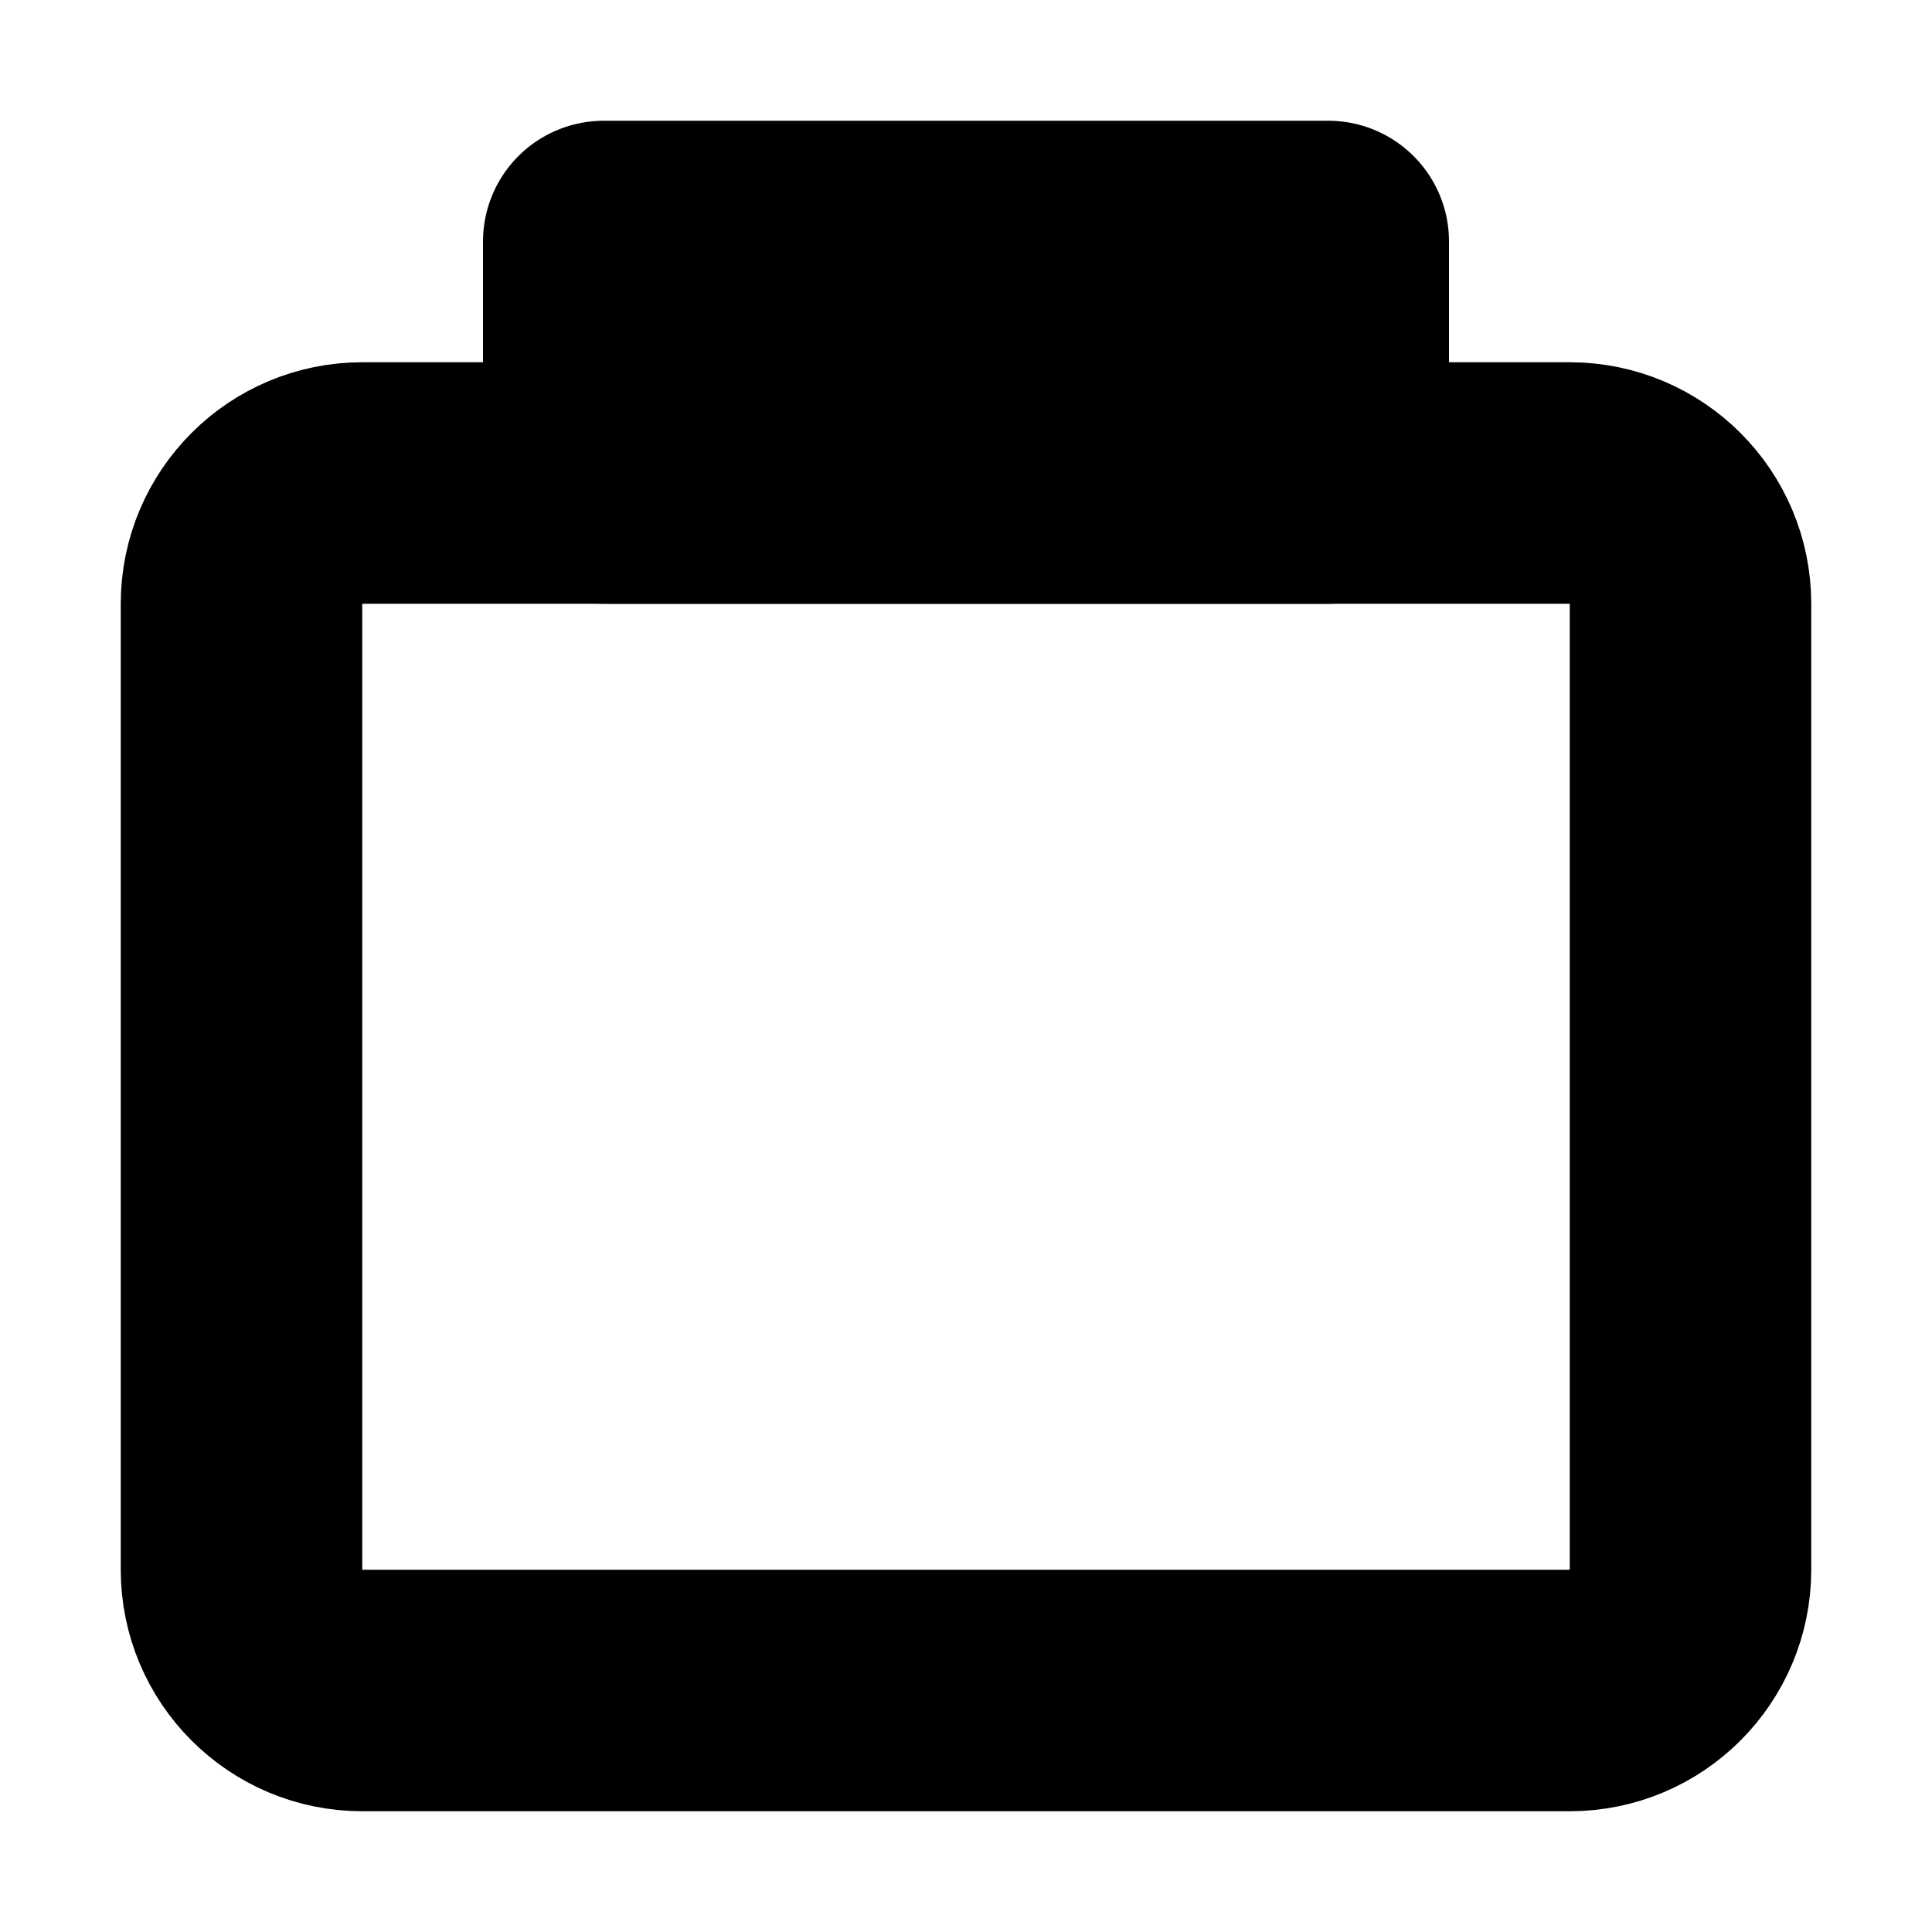
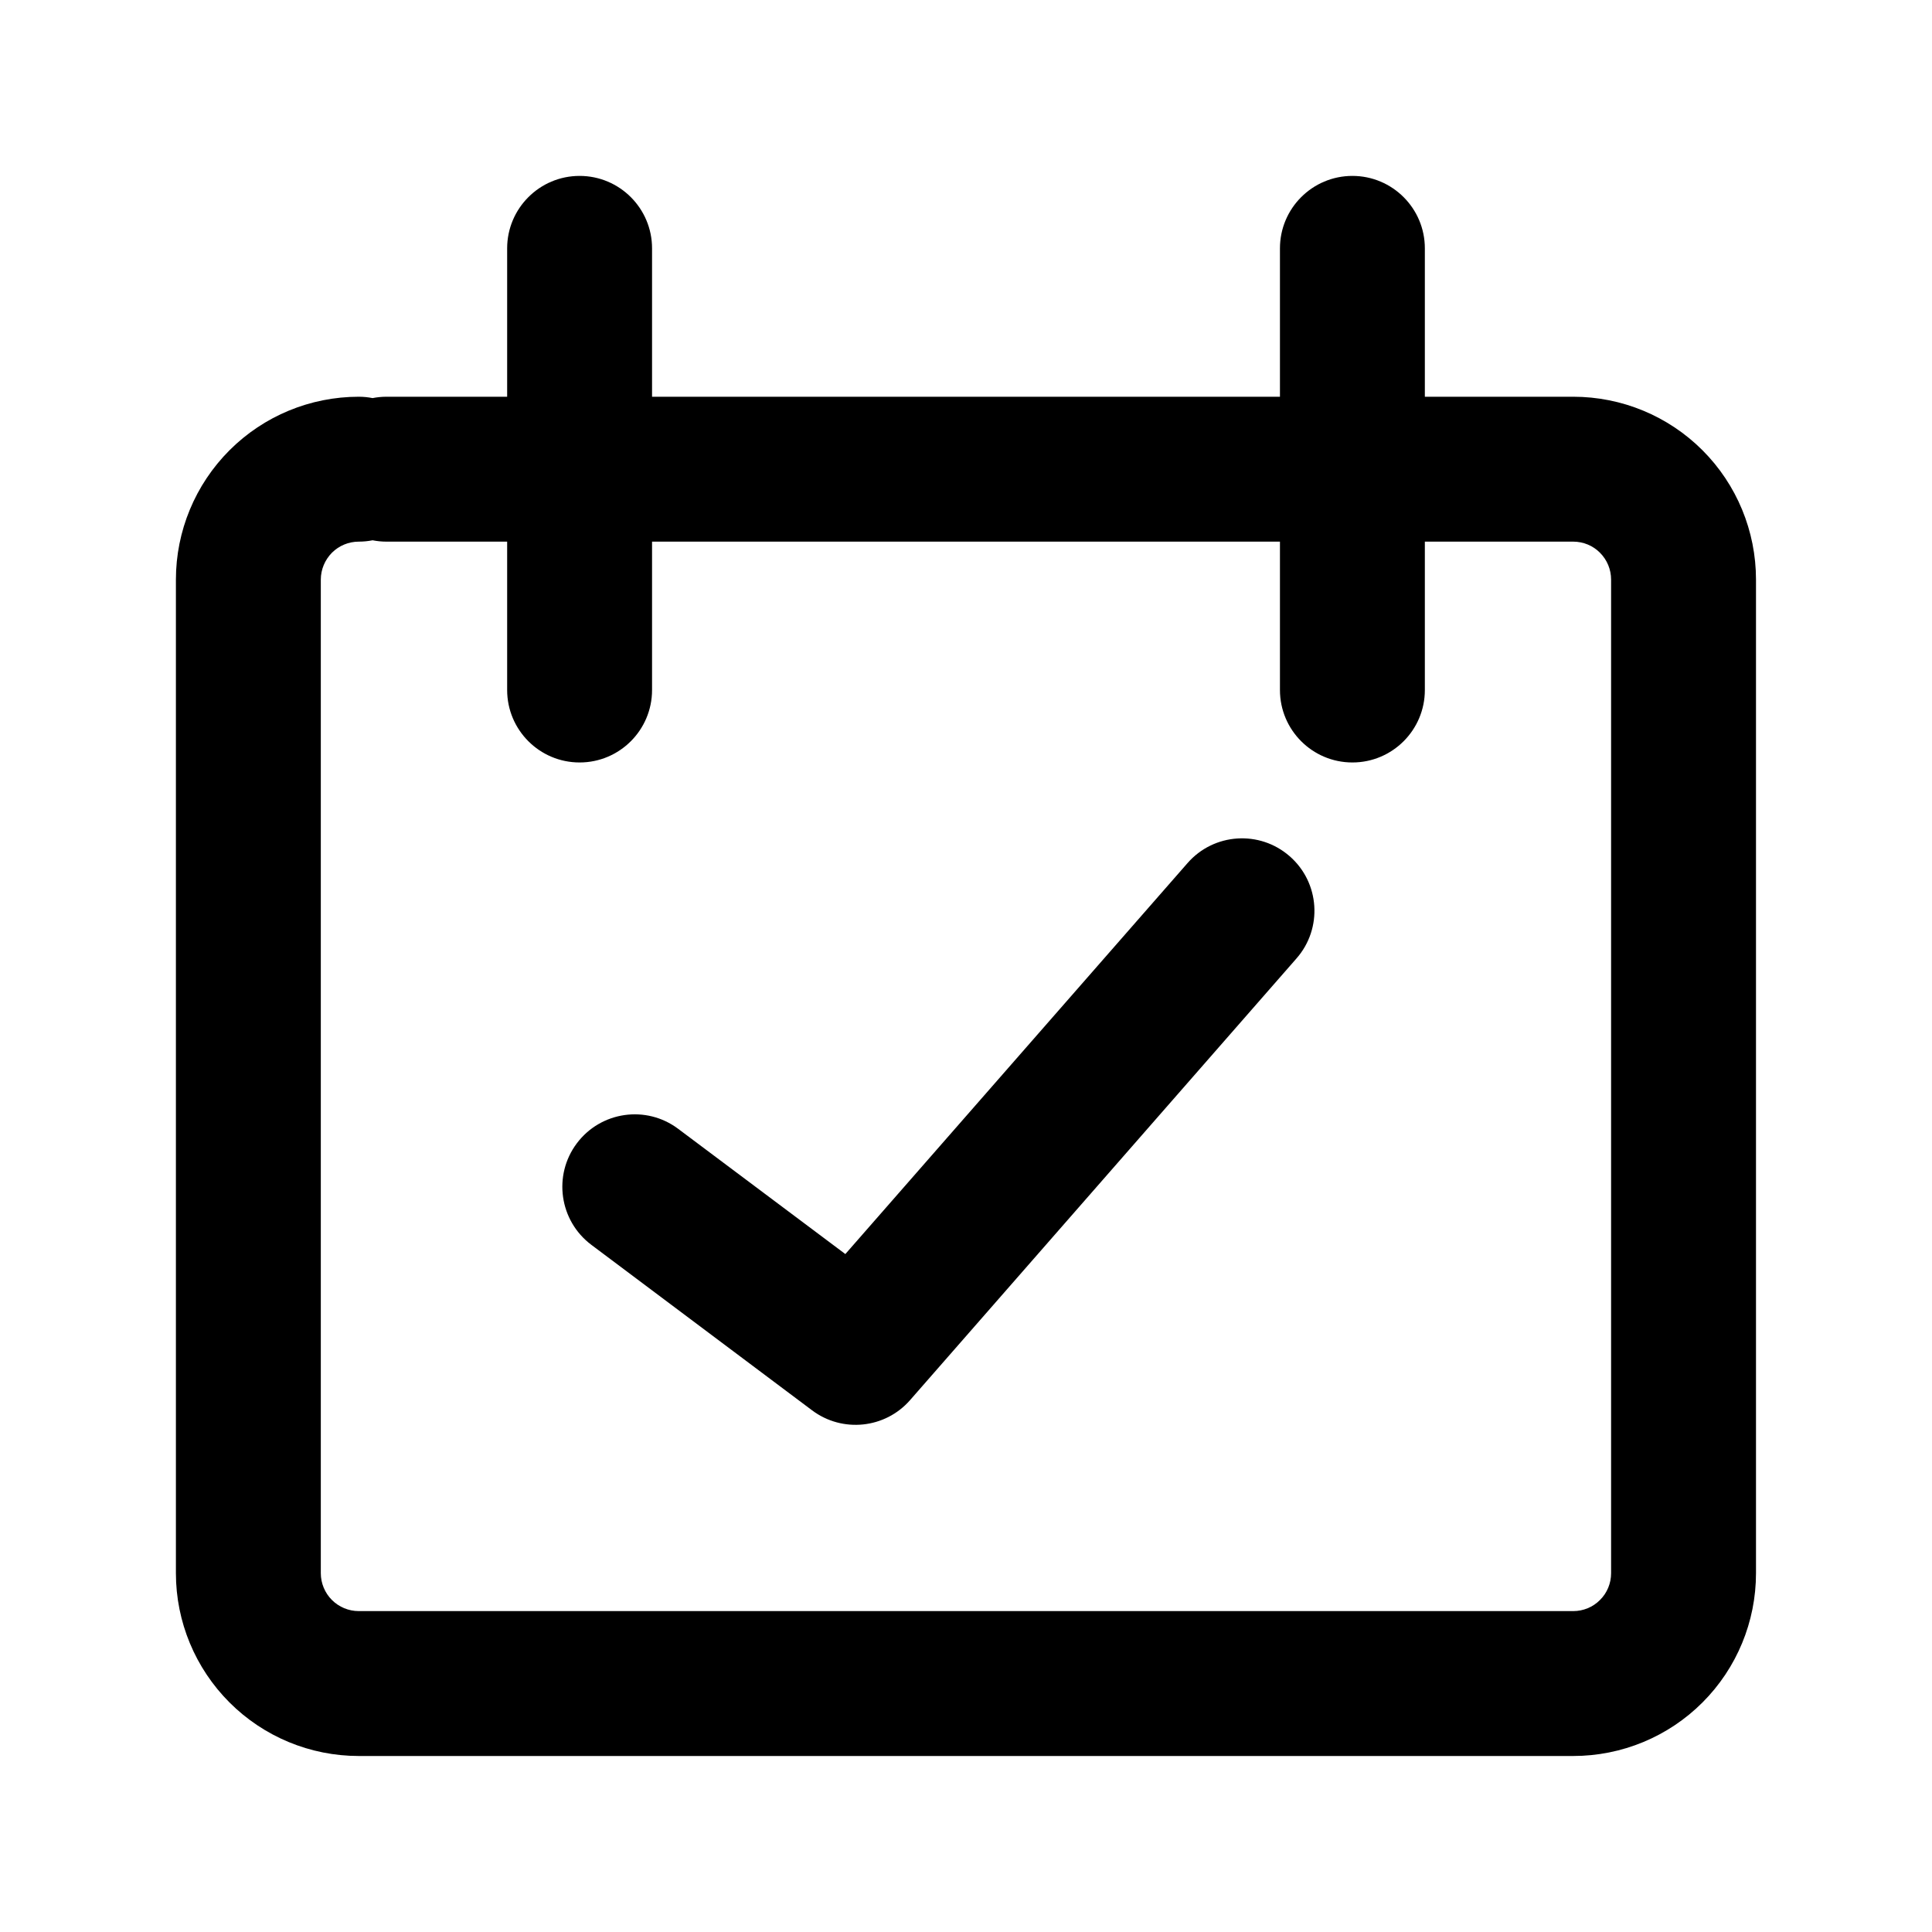
- <svg xmlns="http://www.w3.org/2000/svg" width="16" height="16" viewBox="0 0 16 16" fill="none">
-   <path d="M5 2V4H11V2H5Z" stroke="currentColor" stroke-width="2" stroke-linecap="round" stroke-linejoin="round" />
-   <path d="M3 4H13C13.552 4 14 4.448 14 5V13C14 13.552 13.552 14 13 14H3C2.448 14 2 13.552 2 13V5C2 4.448 2.448 4 3 4Z" stroke="currentColor" stroke-width="2" stroke-linecap="round" stroke-linejoin="round" />
+ <svg xmlns="http://www.w3.org/2000/svg" viewBox="0 0 20 20" fill="currentColor" width="18" height="18" aria-hidden="true" tabindex="-1" class="icon_d1d0fa9d65 IoUpc" data-testid="icon" data-vibe="Icon">
+   <path d="M6 1.821C6.414 1.821 6.75 2.157 6.75 2.571V4.107H13.25V2.571C13.25 2.157 13.586 1.821 14 1.821C14.414 1.821 14.75 2.157 14.75 2.571V4.107H16.286C16.788 4.107 17.269 4.306 17.624 4.661C17.979 5.016 18.178 5.498 18.178 6V16.286C18.178 16.788 17.979 17.269 17.624 17.624C17.269 17.979 16.788 18.178 16.286 18.178H3.714C3.212 18.178 2.731 17.979 2.376 17.624C2.021 17.269 1.821 16.788 1.821 16.286V6C1.821 5.498 2.021 5.016 2.376 4.661C2.731 4.306 3.212 4.107 3.714 4.107C3.763 4.107 3.811 4.112 3.857 4.121C3.903 4.112 3.951 4.107 4 4.107H5.25V2.571C5.25 2.157 5.586 1.821 6 1.821ZM5.25 7.143V5.607H4C3.951 5.607 3.903 5.602 3.857 5.593C3.811 5.602 3.763 5.607 3.714 5.607C3.61 5.607 3.51 5.648 3.436 5.722C3.363 5.796 3.321 5.896 3.321 6V16.286C3.321 16.39 3.363 16.49 3.436 16.563C3.51 16.637 3.61 16.678 3.714 16.678H16.286C16.39 16.678 16.49 16.637 16.563 16.563C16.637 16.49 16.678 16.39 16.678 16.286V6C16.678 5.896 16.637 5.796 16.563 5.722C16.49 5.648 16.39 5.607 16.286 5.607H14.75V7.143C14.75 7.557 14.414 7.893 14 7.893C13.586 7.893 13.25 7.557 13.25 7.143V5.607H6.75V7.143C6.75 7.557 6.414 7.893 6 7.893C5.586 7.893 5.25 7.557 5.25 7.143ZM13.421 9.922C13.694 9.611 13.663 9.137 13.351 8.864C13.039 8.591 12.565 8.623 12.293 8.935L8.751 12.982L7.021 11.686C6.69 11.437 6.22 11.504 5.971 11.836C5.723 12.167 5.79 12.637 6.121 12.886L8.407 14.6C8.721 14.835 9.163 14.789 9.421 14.494L13.421 9.922Z" fill="currentColor" fill-rule="evenodd" clip-rule="evenodd" />
</svg>
